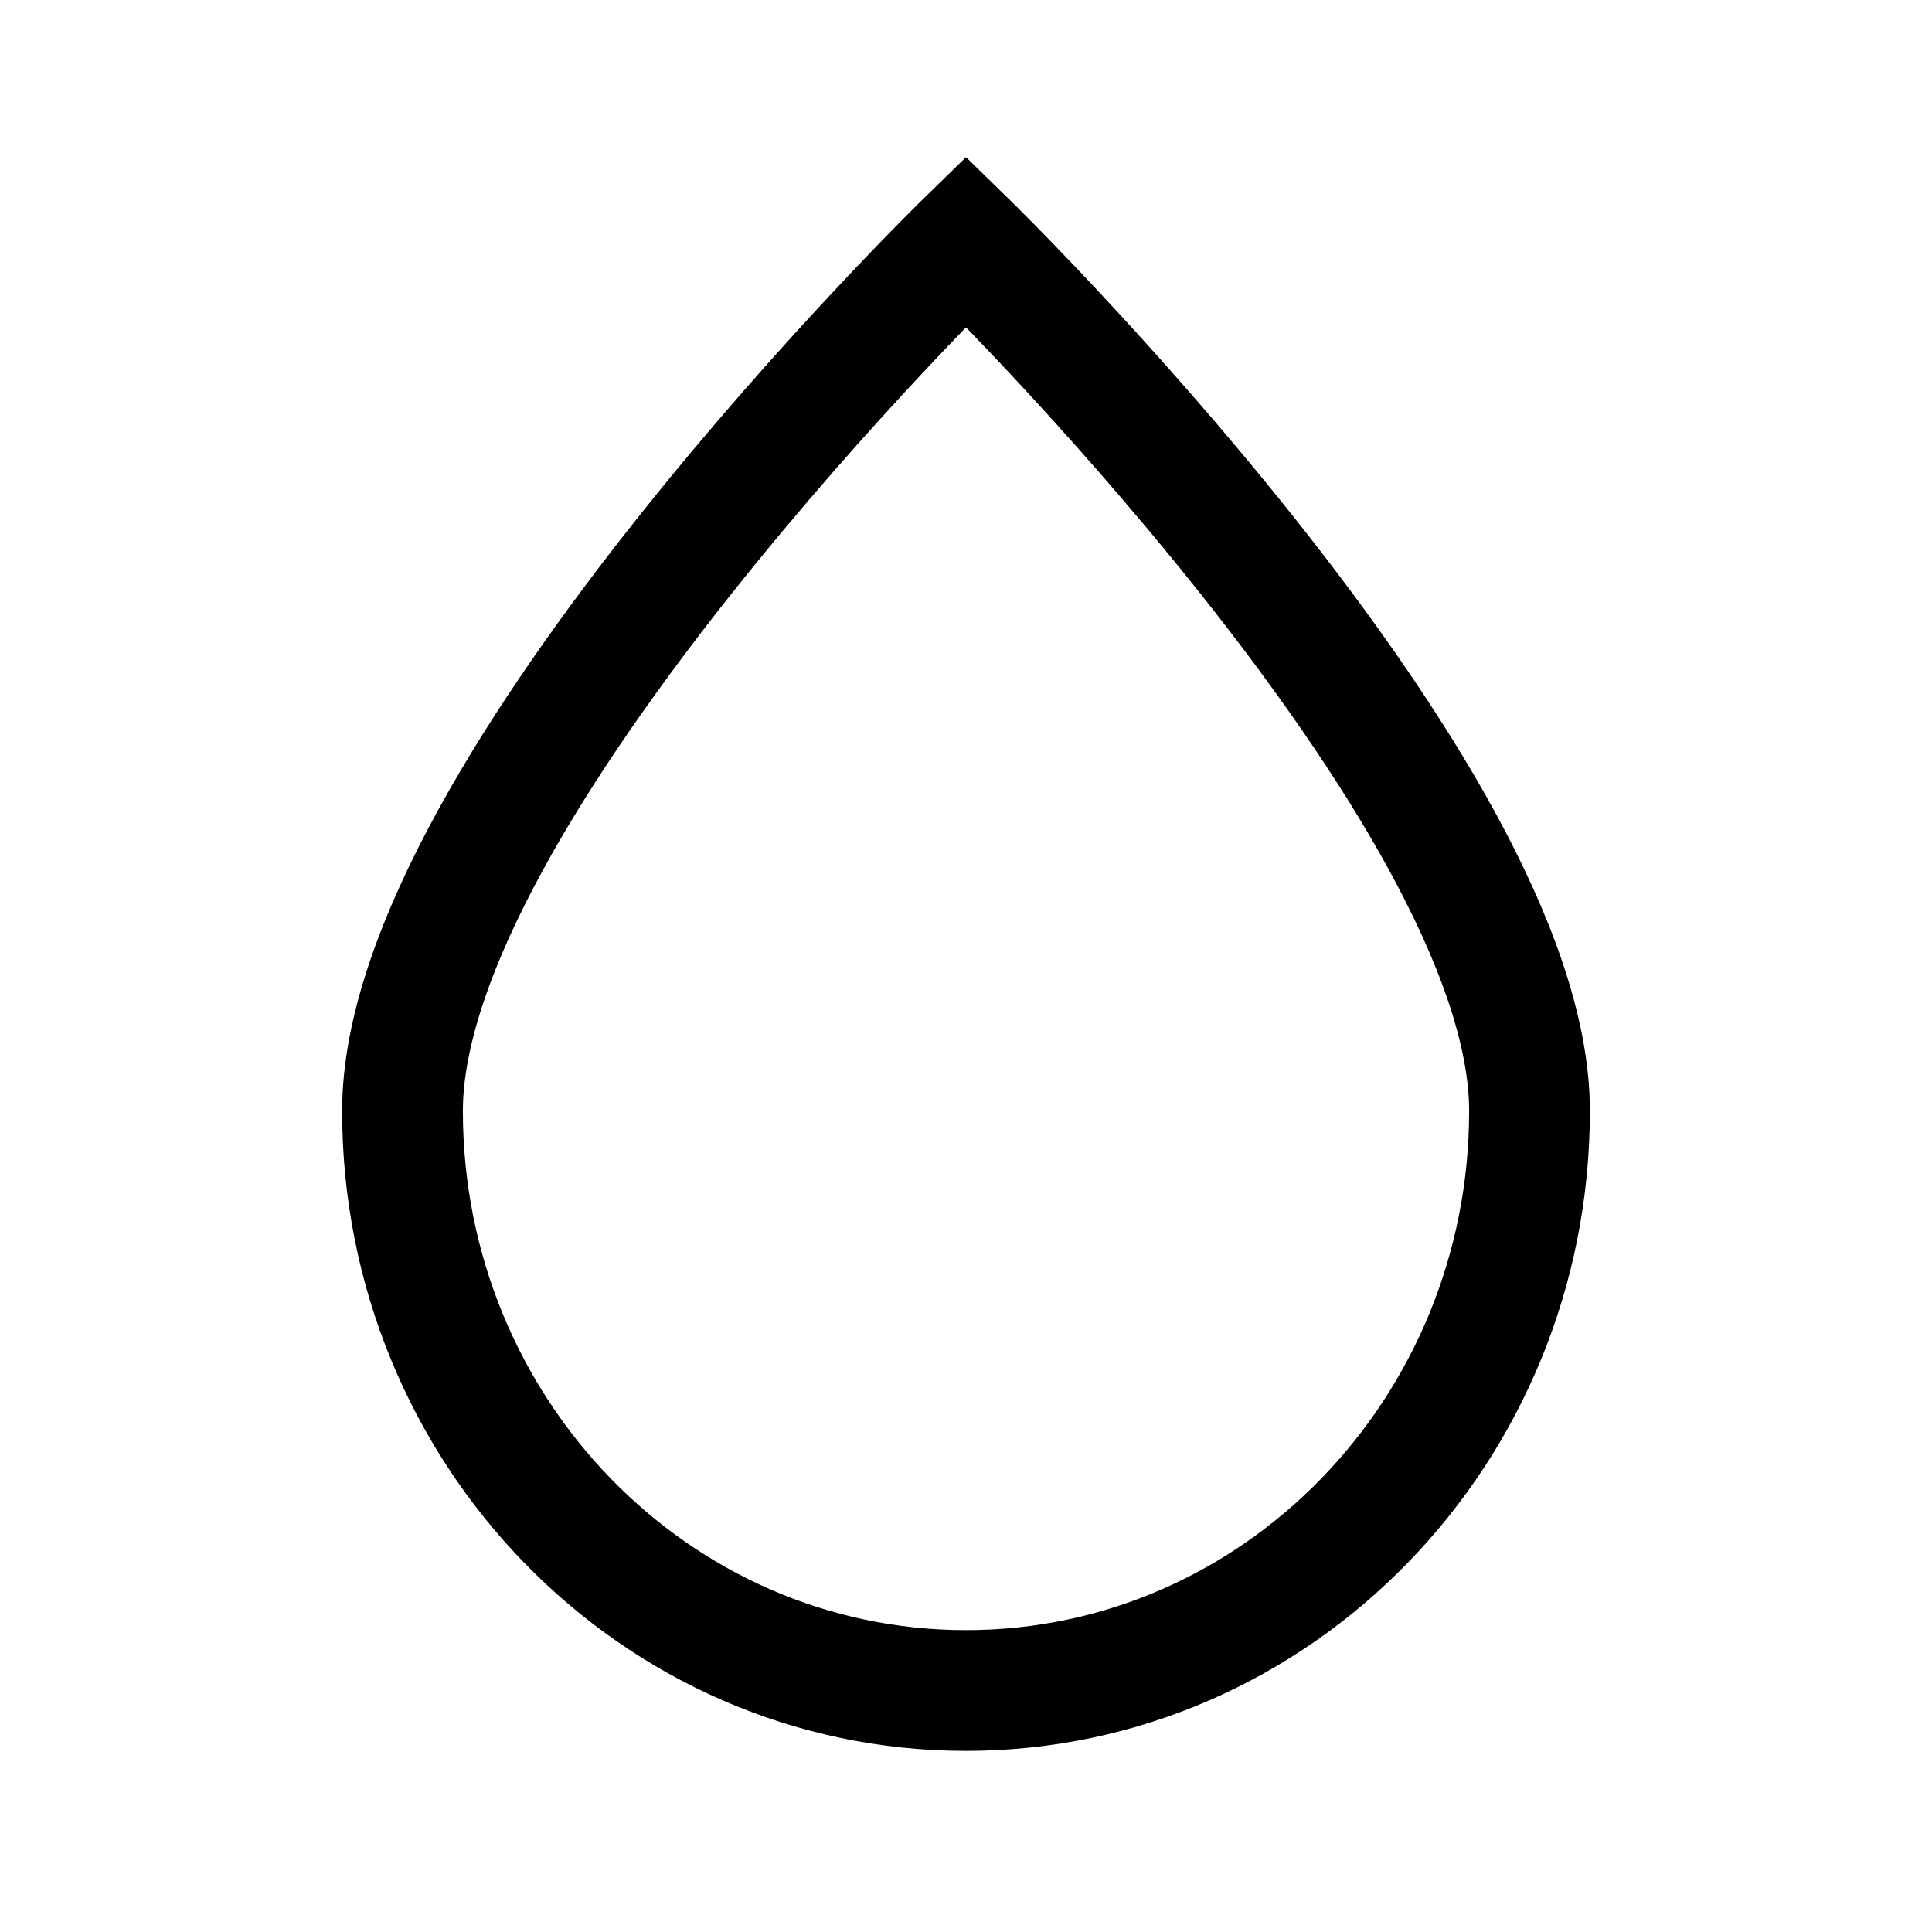
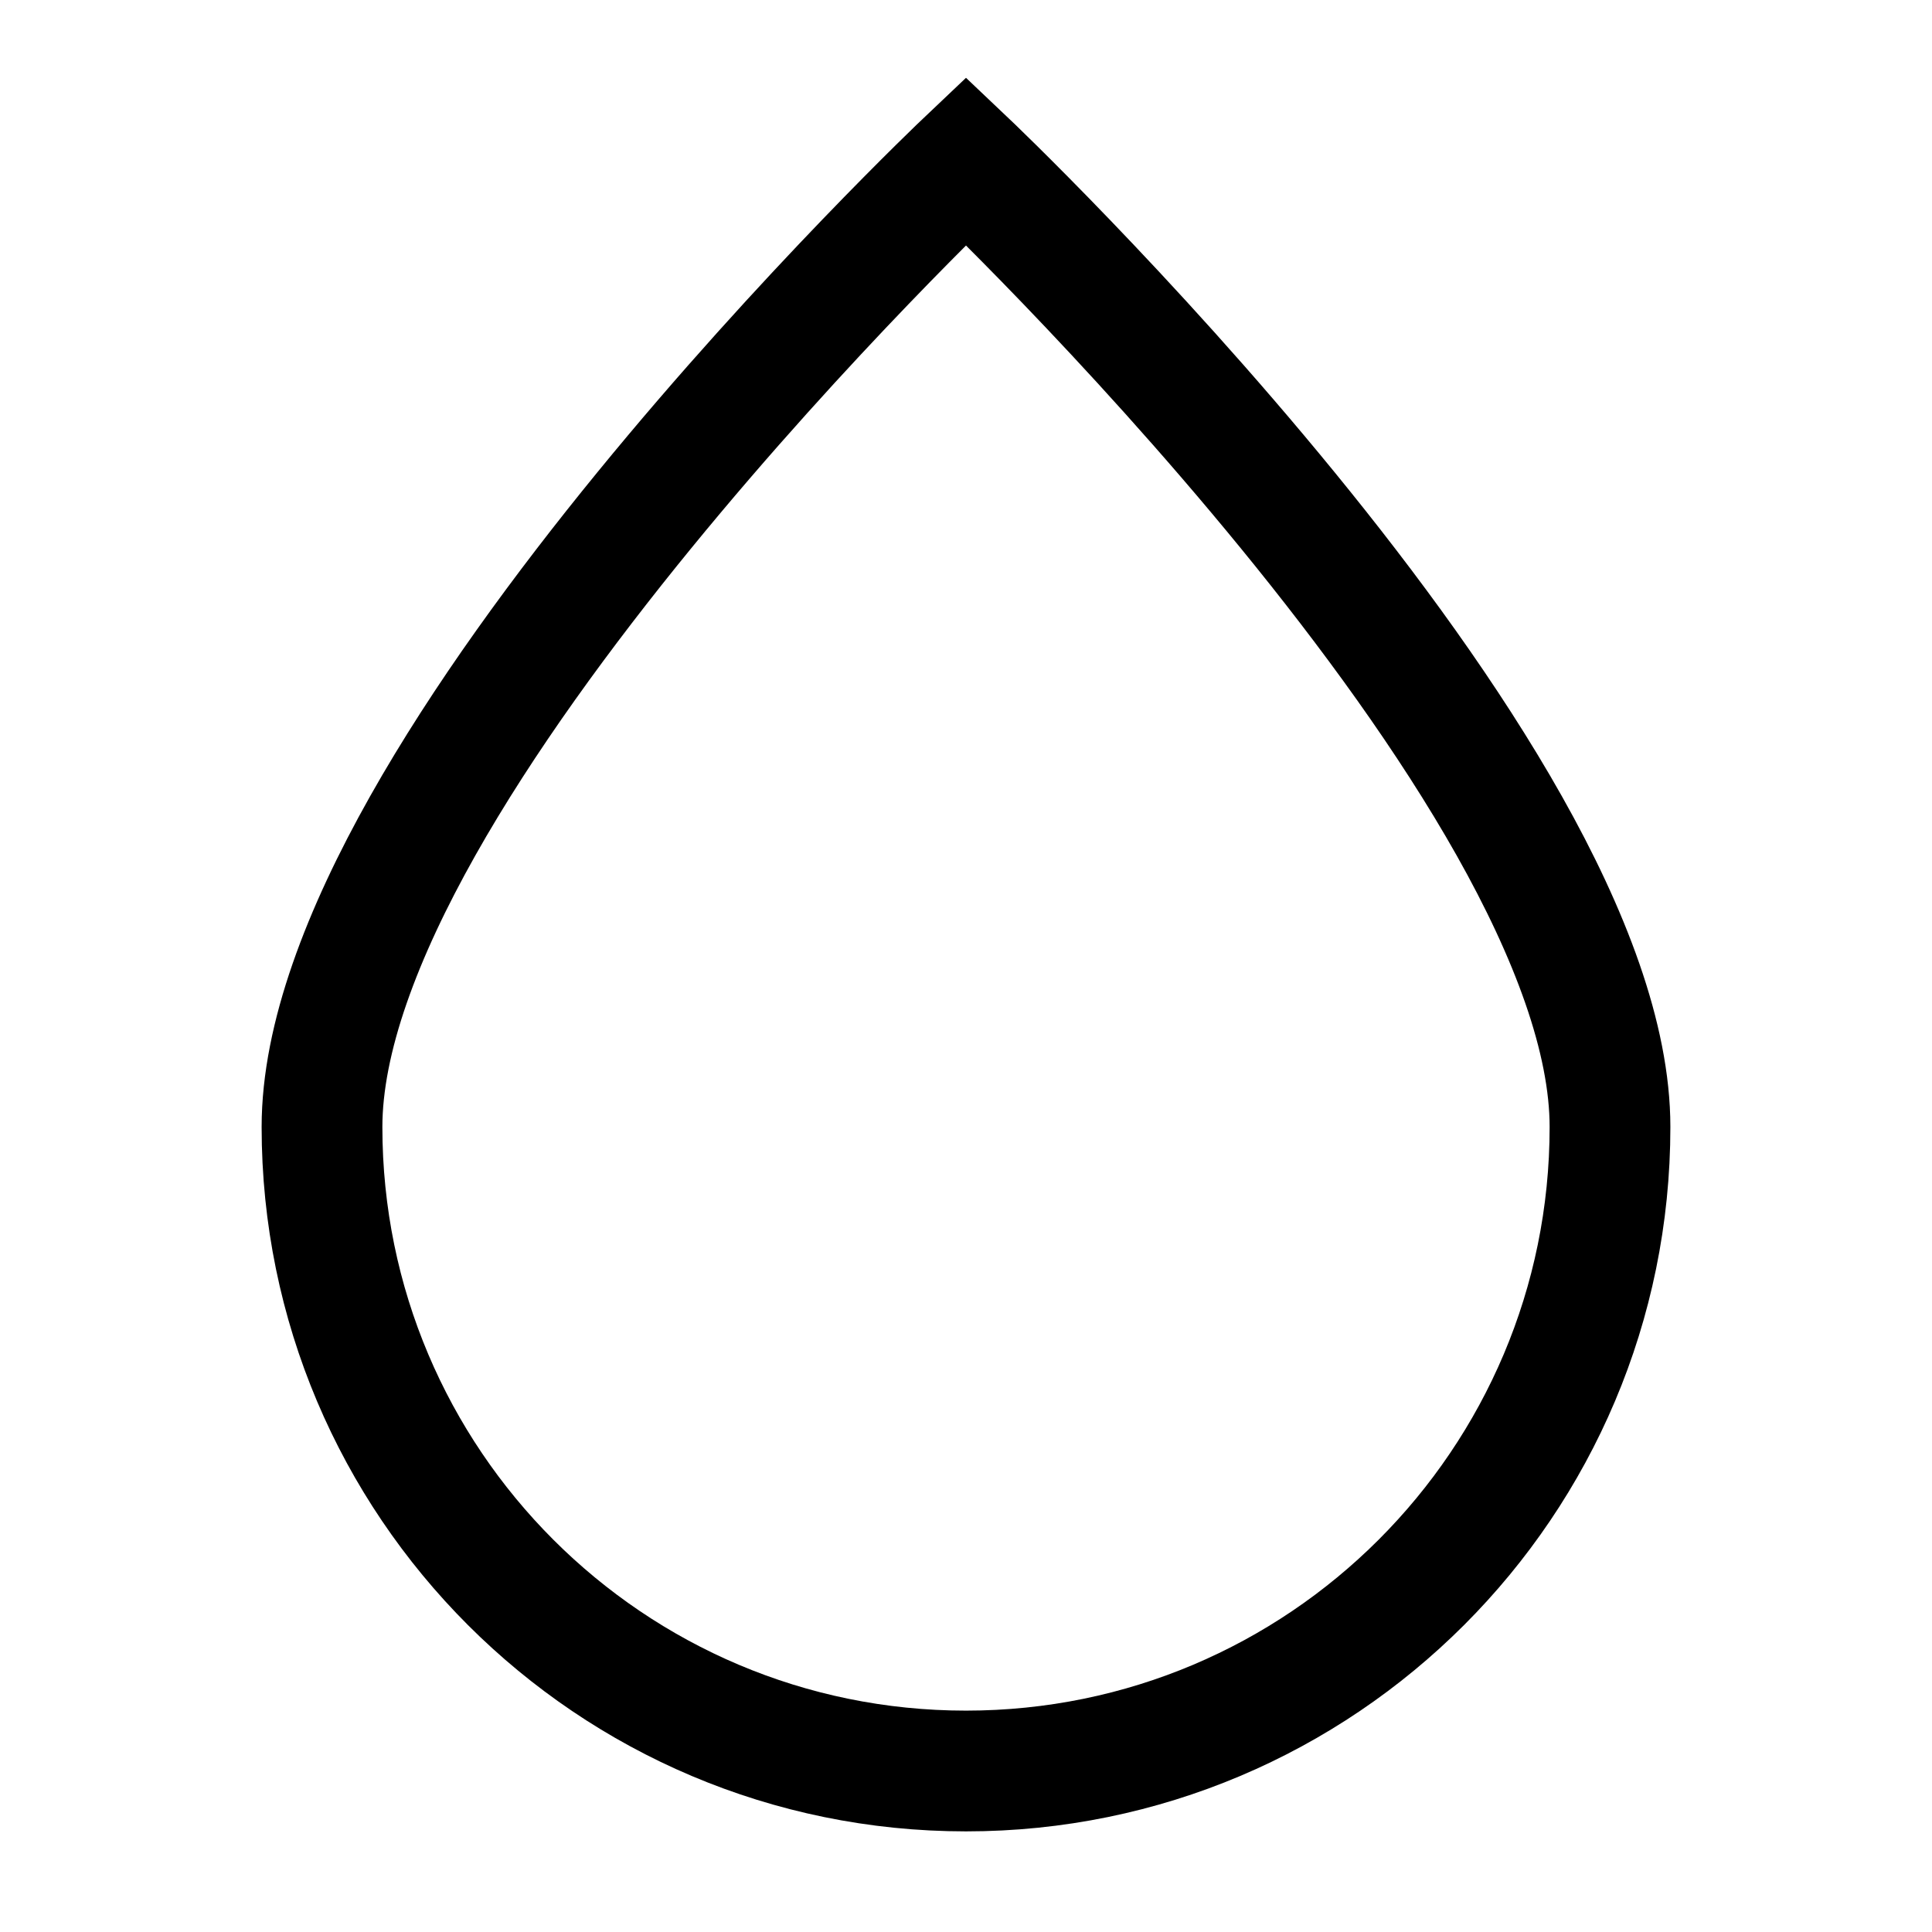
- <svg xmlns="http://www.w3.org/2000/svg" width="24" height="24" stroke-width="1.5" viewBox="0 0 24 24" fill="none">
-   <path d="M19 13.8C19 9.824 12 3 12 3C12 3 5 9.824 5 13.8C5 17.776 8.134 21 12 21C15.866 21 19 17.776 19 13.8Z" stroke="currentColor" stroke-width="1.5" />
+ <svg xmlns="http://www.w3.org/2000/svg" width="24" height="24" viewBox="0 0 24 24" stroke-width="1.5" fill="none">
+   <path d="M20 14C20 9.582 12 2 12 2C12 2 4 9.582 4 14C4 18.418 7.582 22 12 22C16.418 22 20 18.418 20 14Z" stroke="currentColor" />
</svg>
